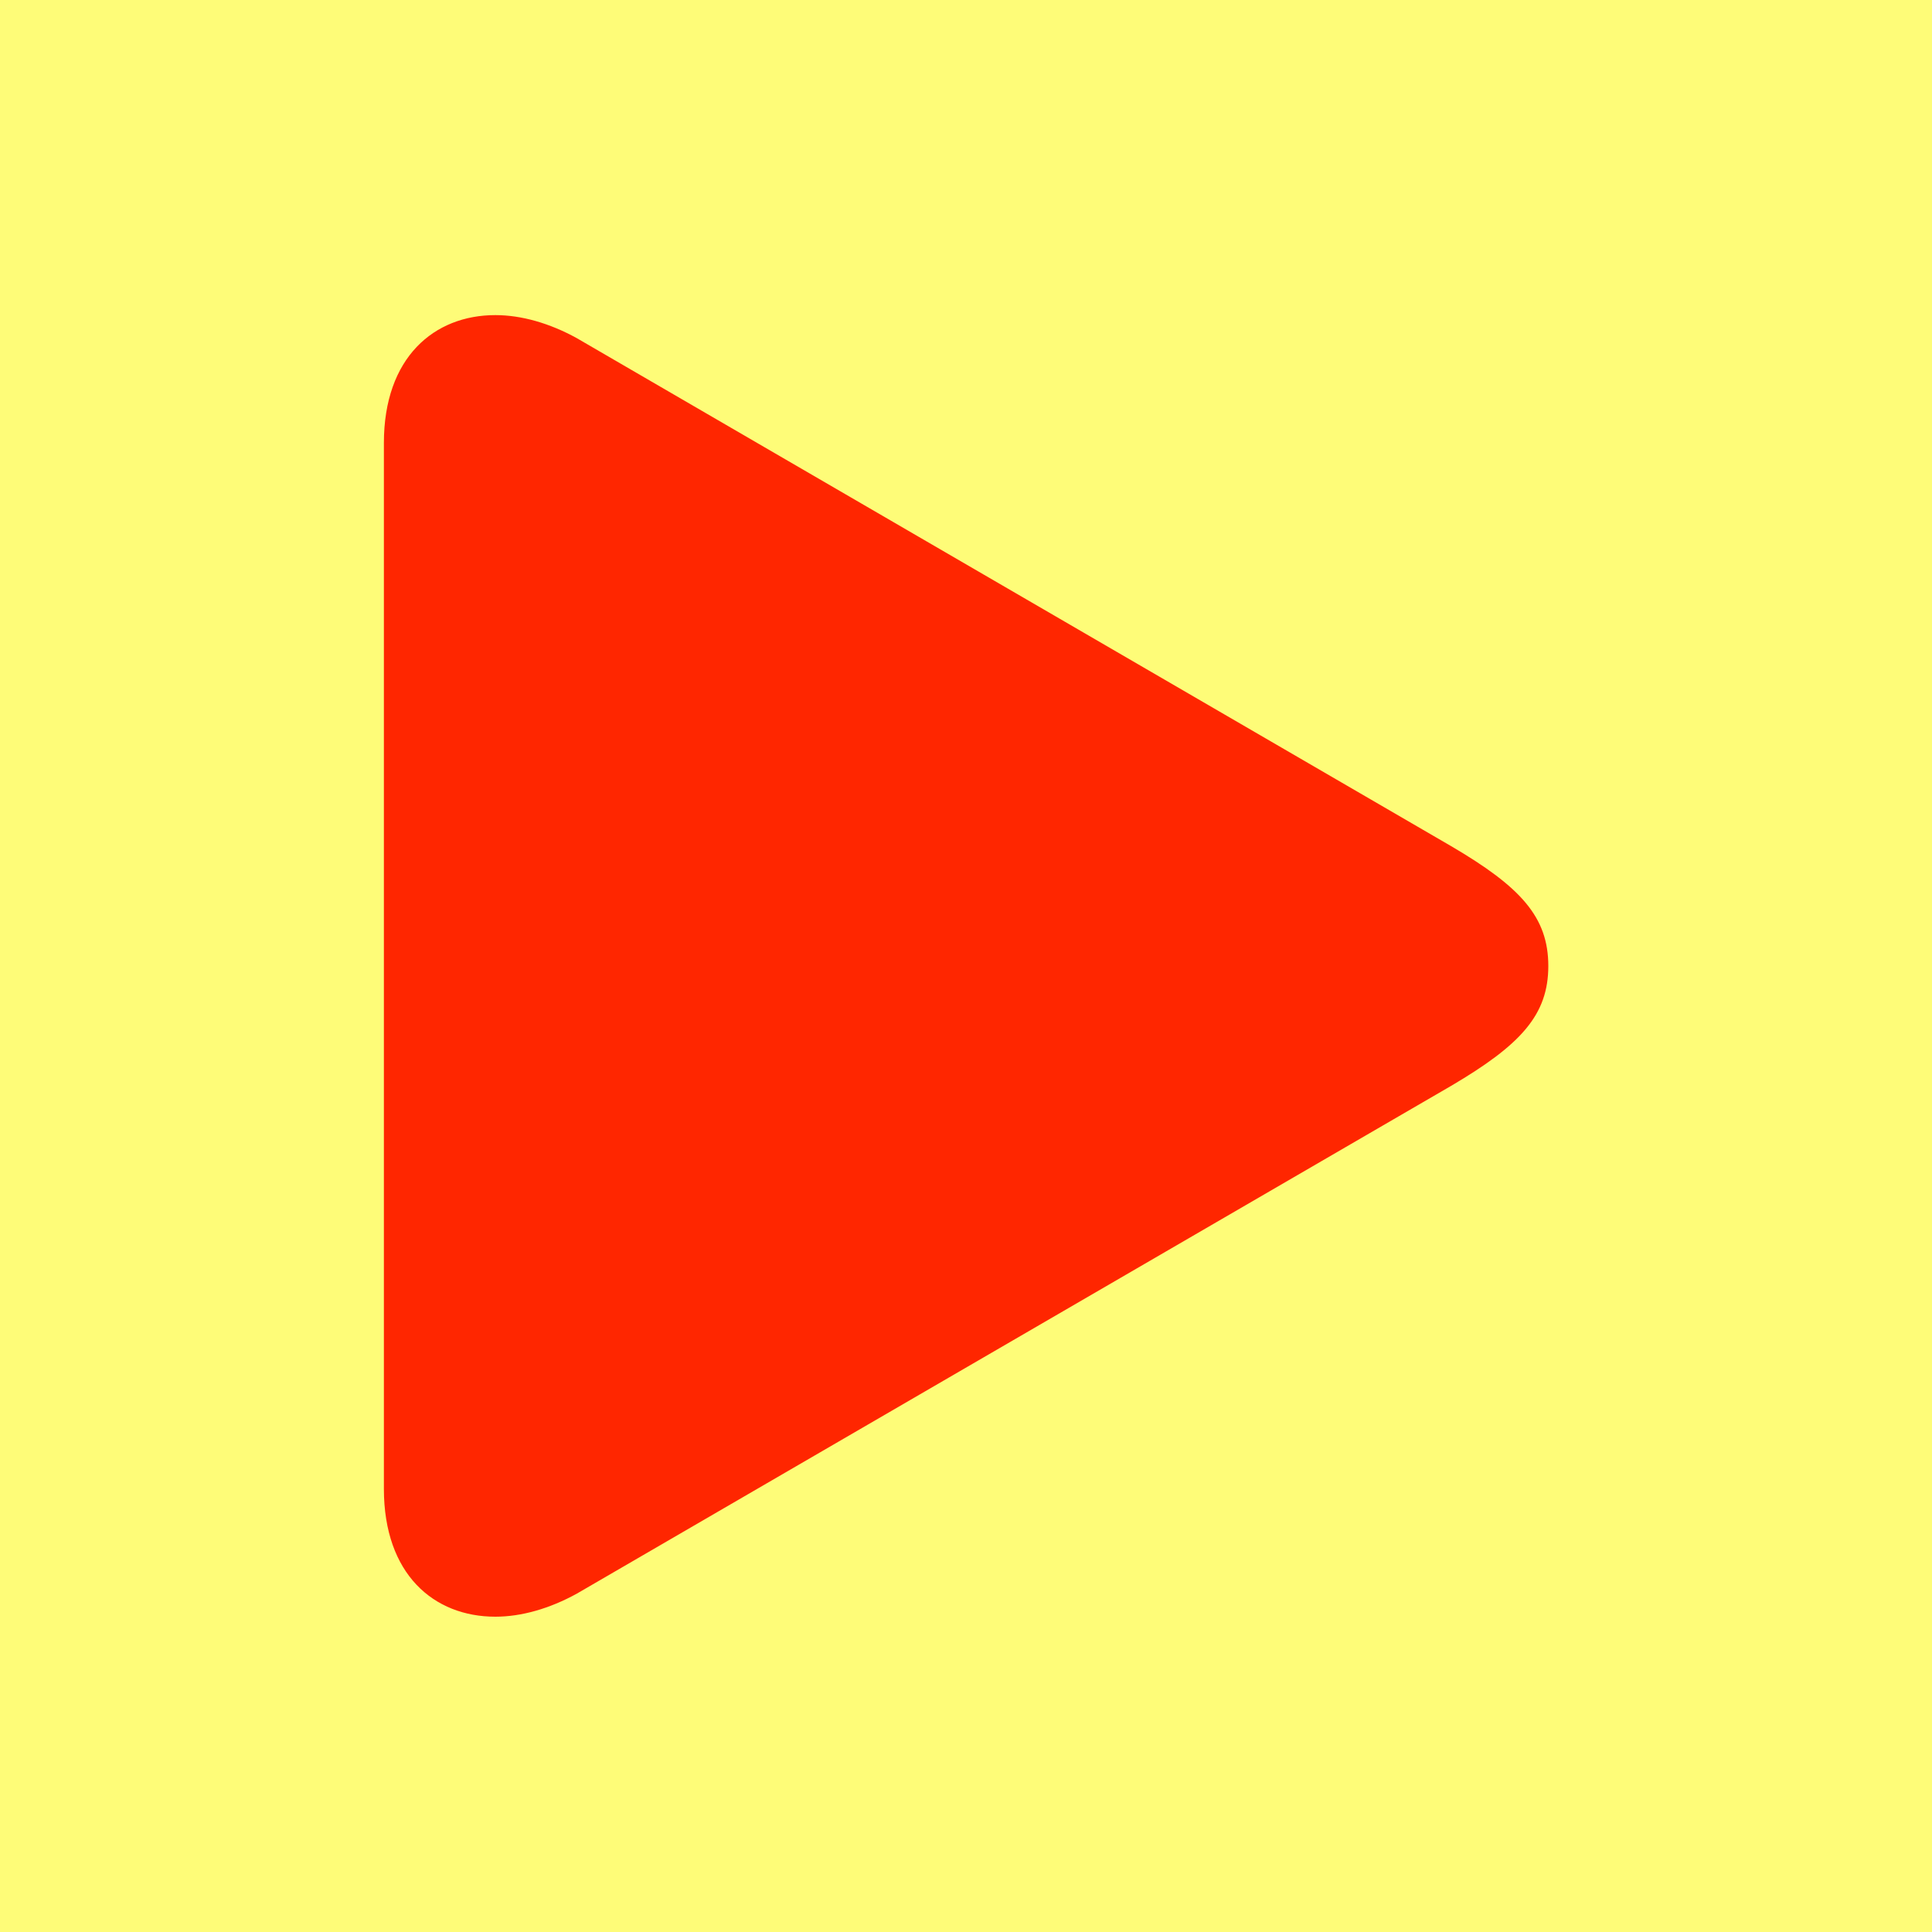
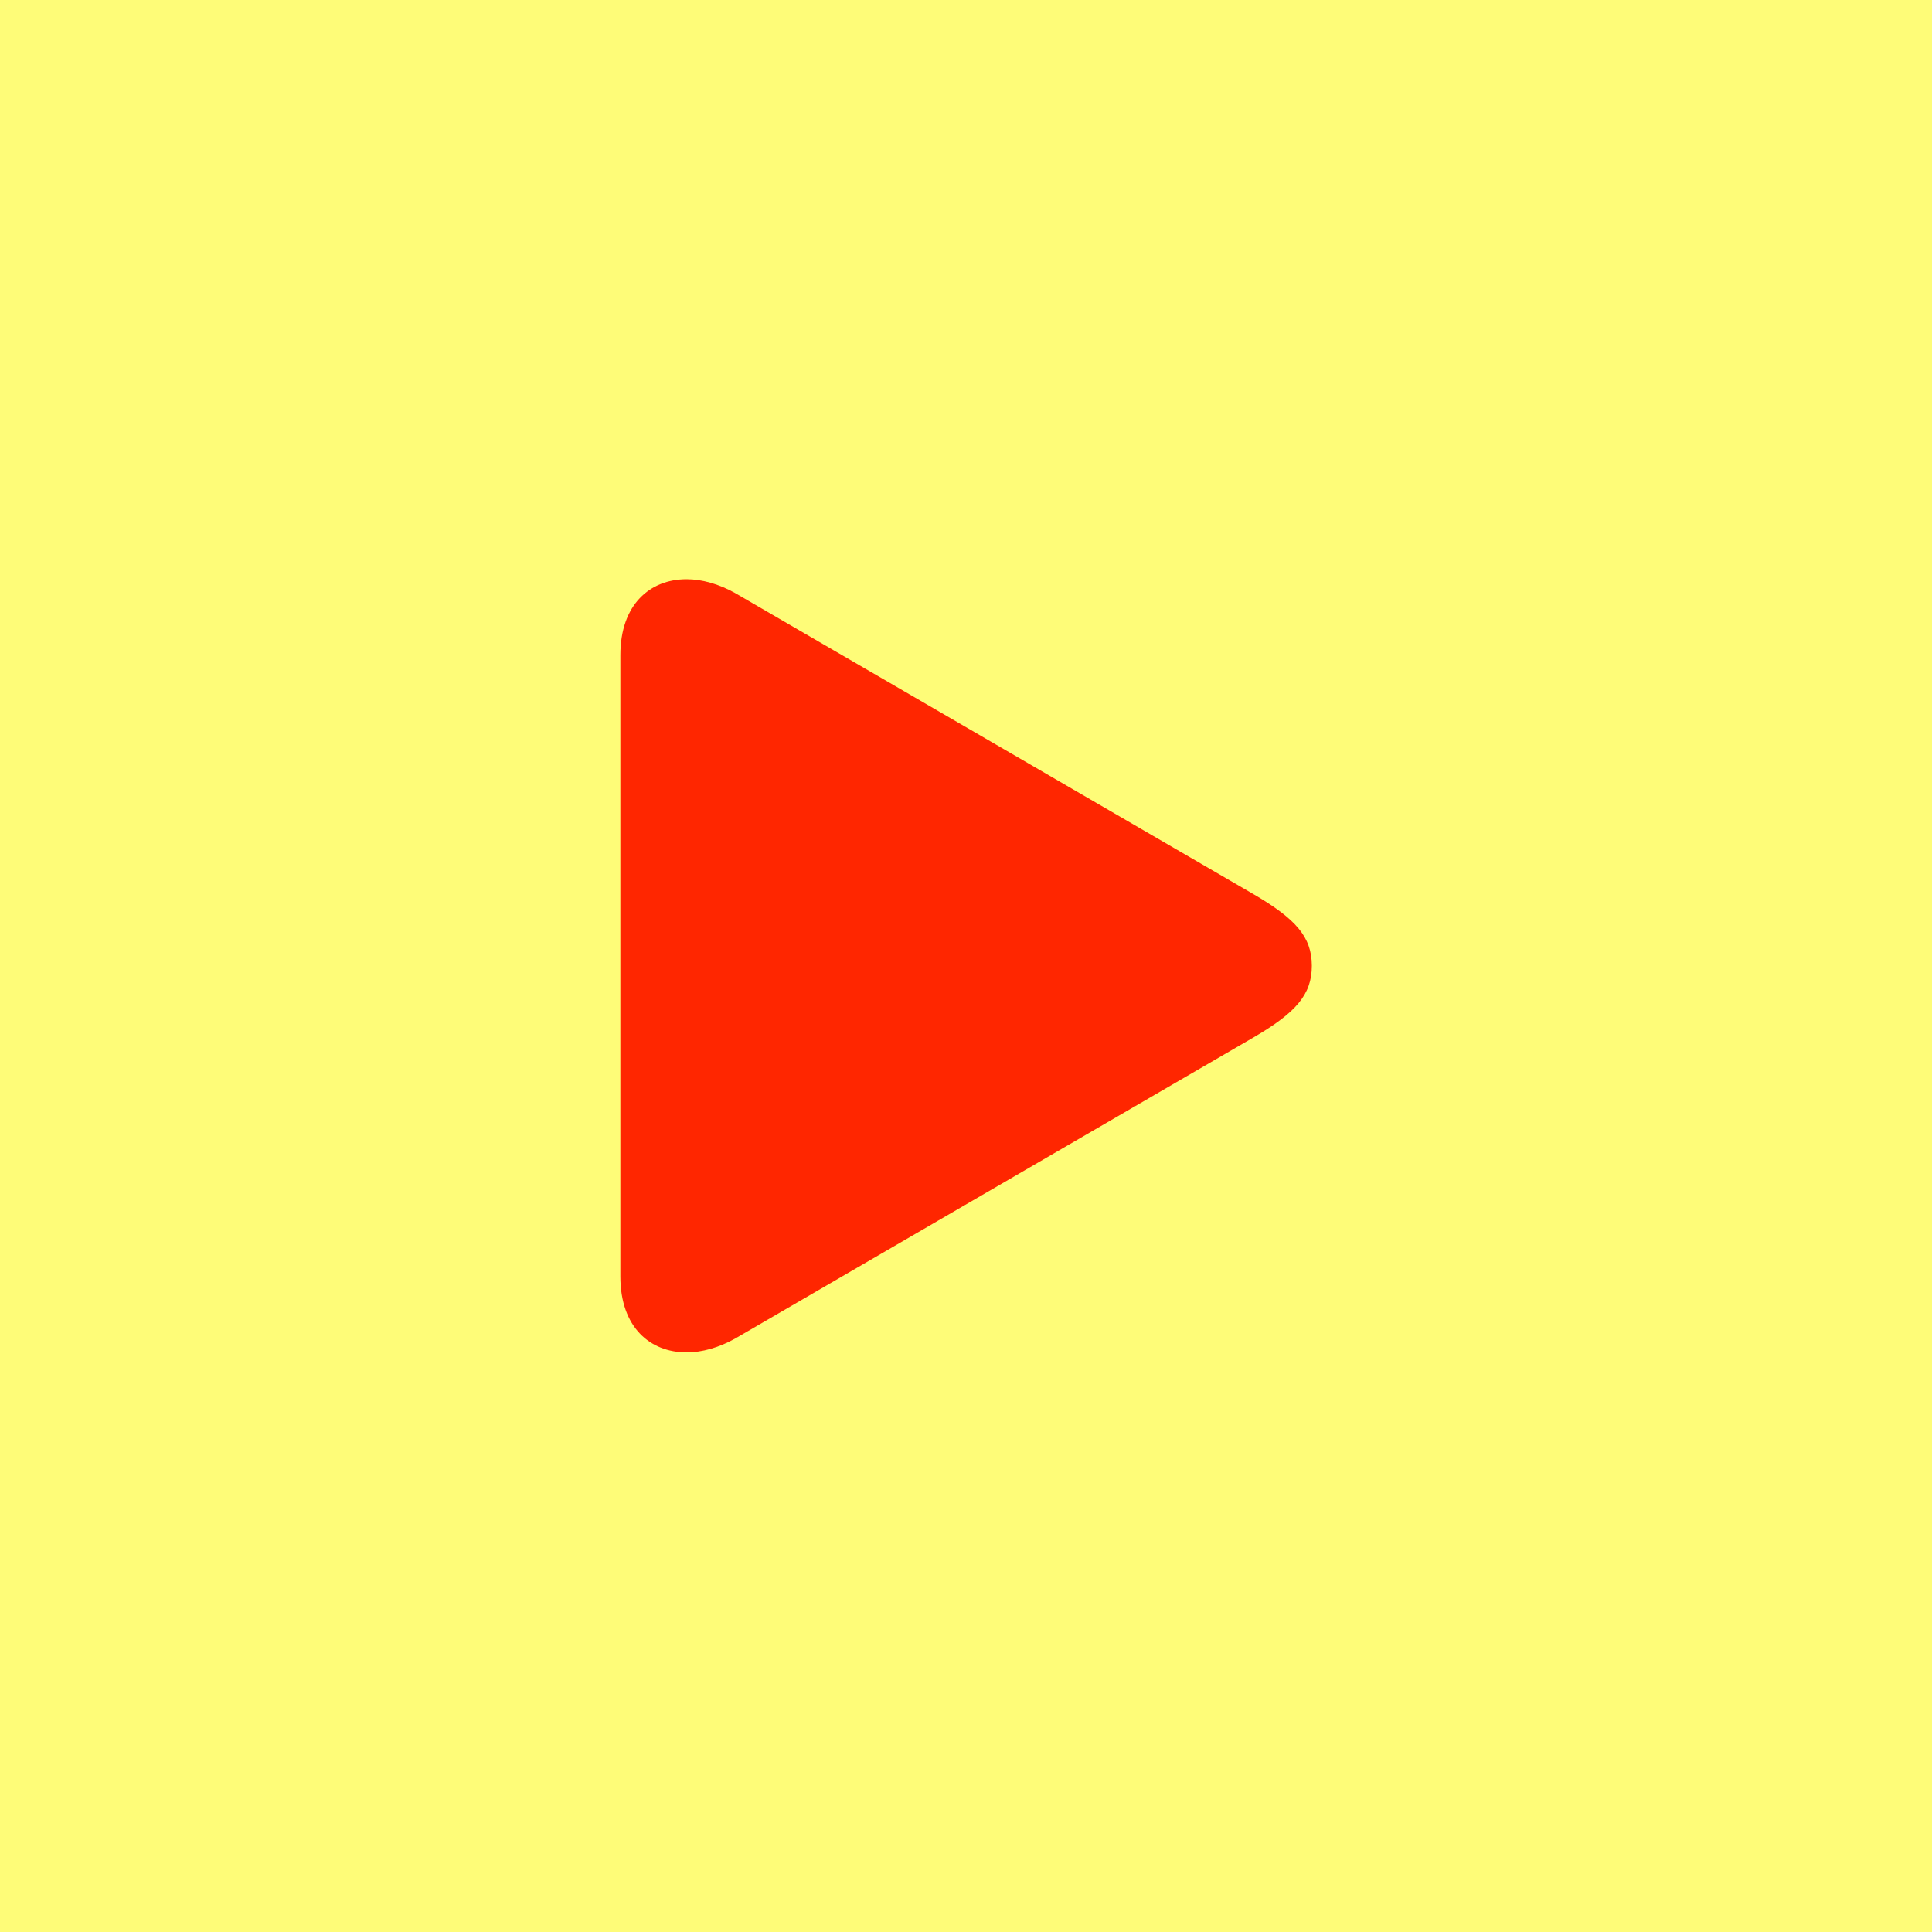
<svg xmlns="http://www.w3.org/2000/svg" id="Play" viewBox="0 0 100 100">
  <defs>
    <style>
      .cls-1 {
        fill: #ff2600;
      }

      .cls-2 {
        fill: #fefc78;
      }
    </style>
  </defs>
-   <g id="Playing_Hot" data-name="Playing Hot">
+   <g id="Play_Playing_Hot" data-name="Play Playing Hot">
    <g id="Background">
      <rect class="cls-2" width="100" height="100" />
    </g>
-     <path id="Icon_Play" data-name="Icon Play" class="cls-1" d="M19.87,77.06c0,4.43,2.59,6.62,5.77,6.62,1.35,0,2.81-.42,4.21-1.19l45.25-26.28c3.62-2.13,5.04-3.68,5.04-6.21s-1.42-4.09-5.04-6.21L29.85,17.5c-1.4-.77-2.86-1.19-4.21-1.19-3.17,0-5.77,2.19-5.77,6.62v54.13Z" />
+     <path id="Icon_Play" data-name="Icon Play" class="cls-1" d="M32.11,66.07c0,2.63,1.54,3.93,3.43,3.93.8,0,1.67-.25,2.5-.71l26.87-15.61c2.15-1.26,2.99-2.19,2.99-3.69s-.84-2.43-2.99-3.69l-26.87-15.61c-.83-.46-1.7-.71-2.5-.71-1.89,0-3.43,1.3-3.43,3.93v32.14Z" />
  </g>
</svg>
